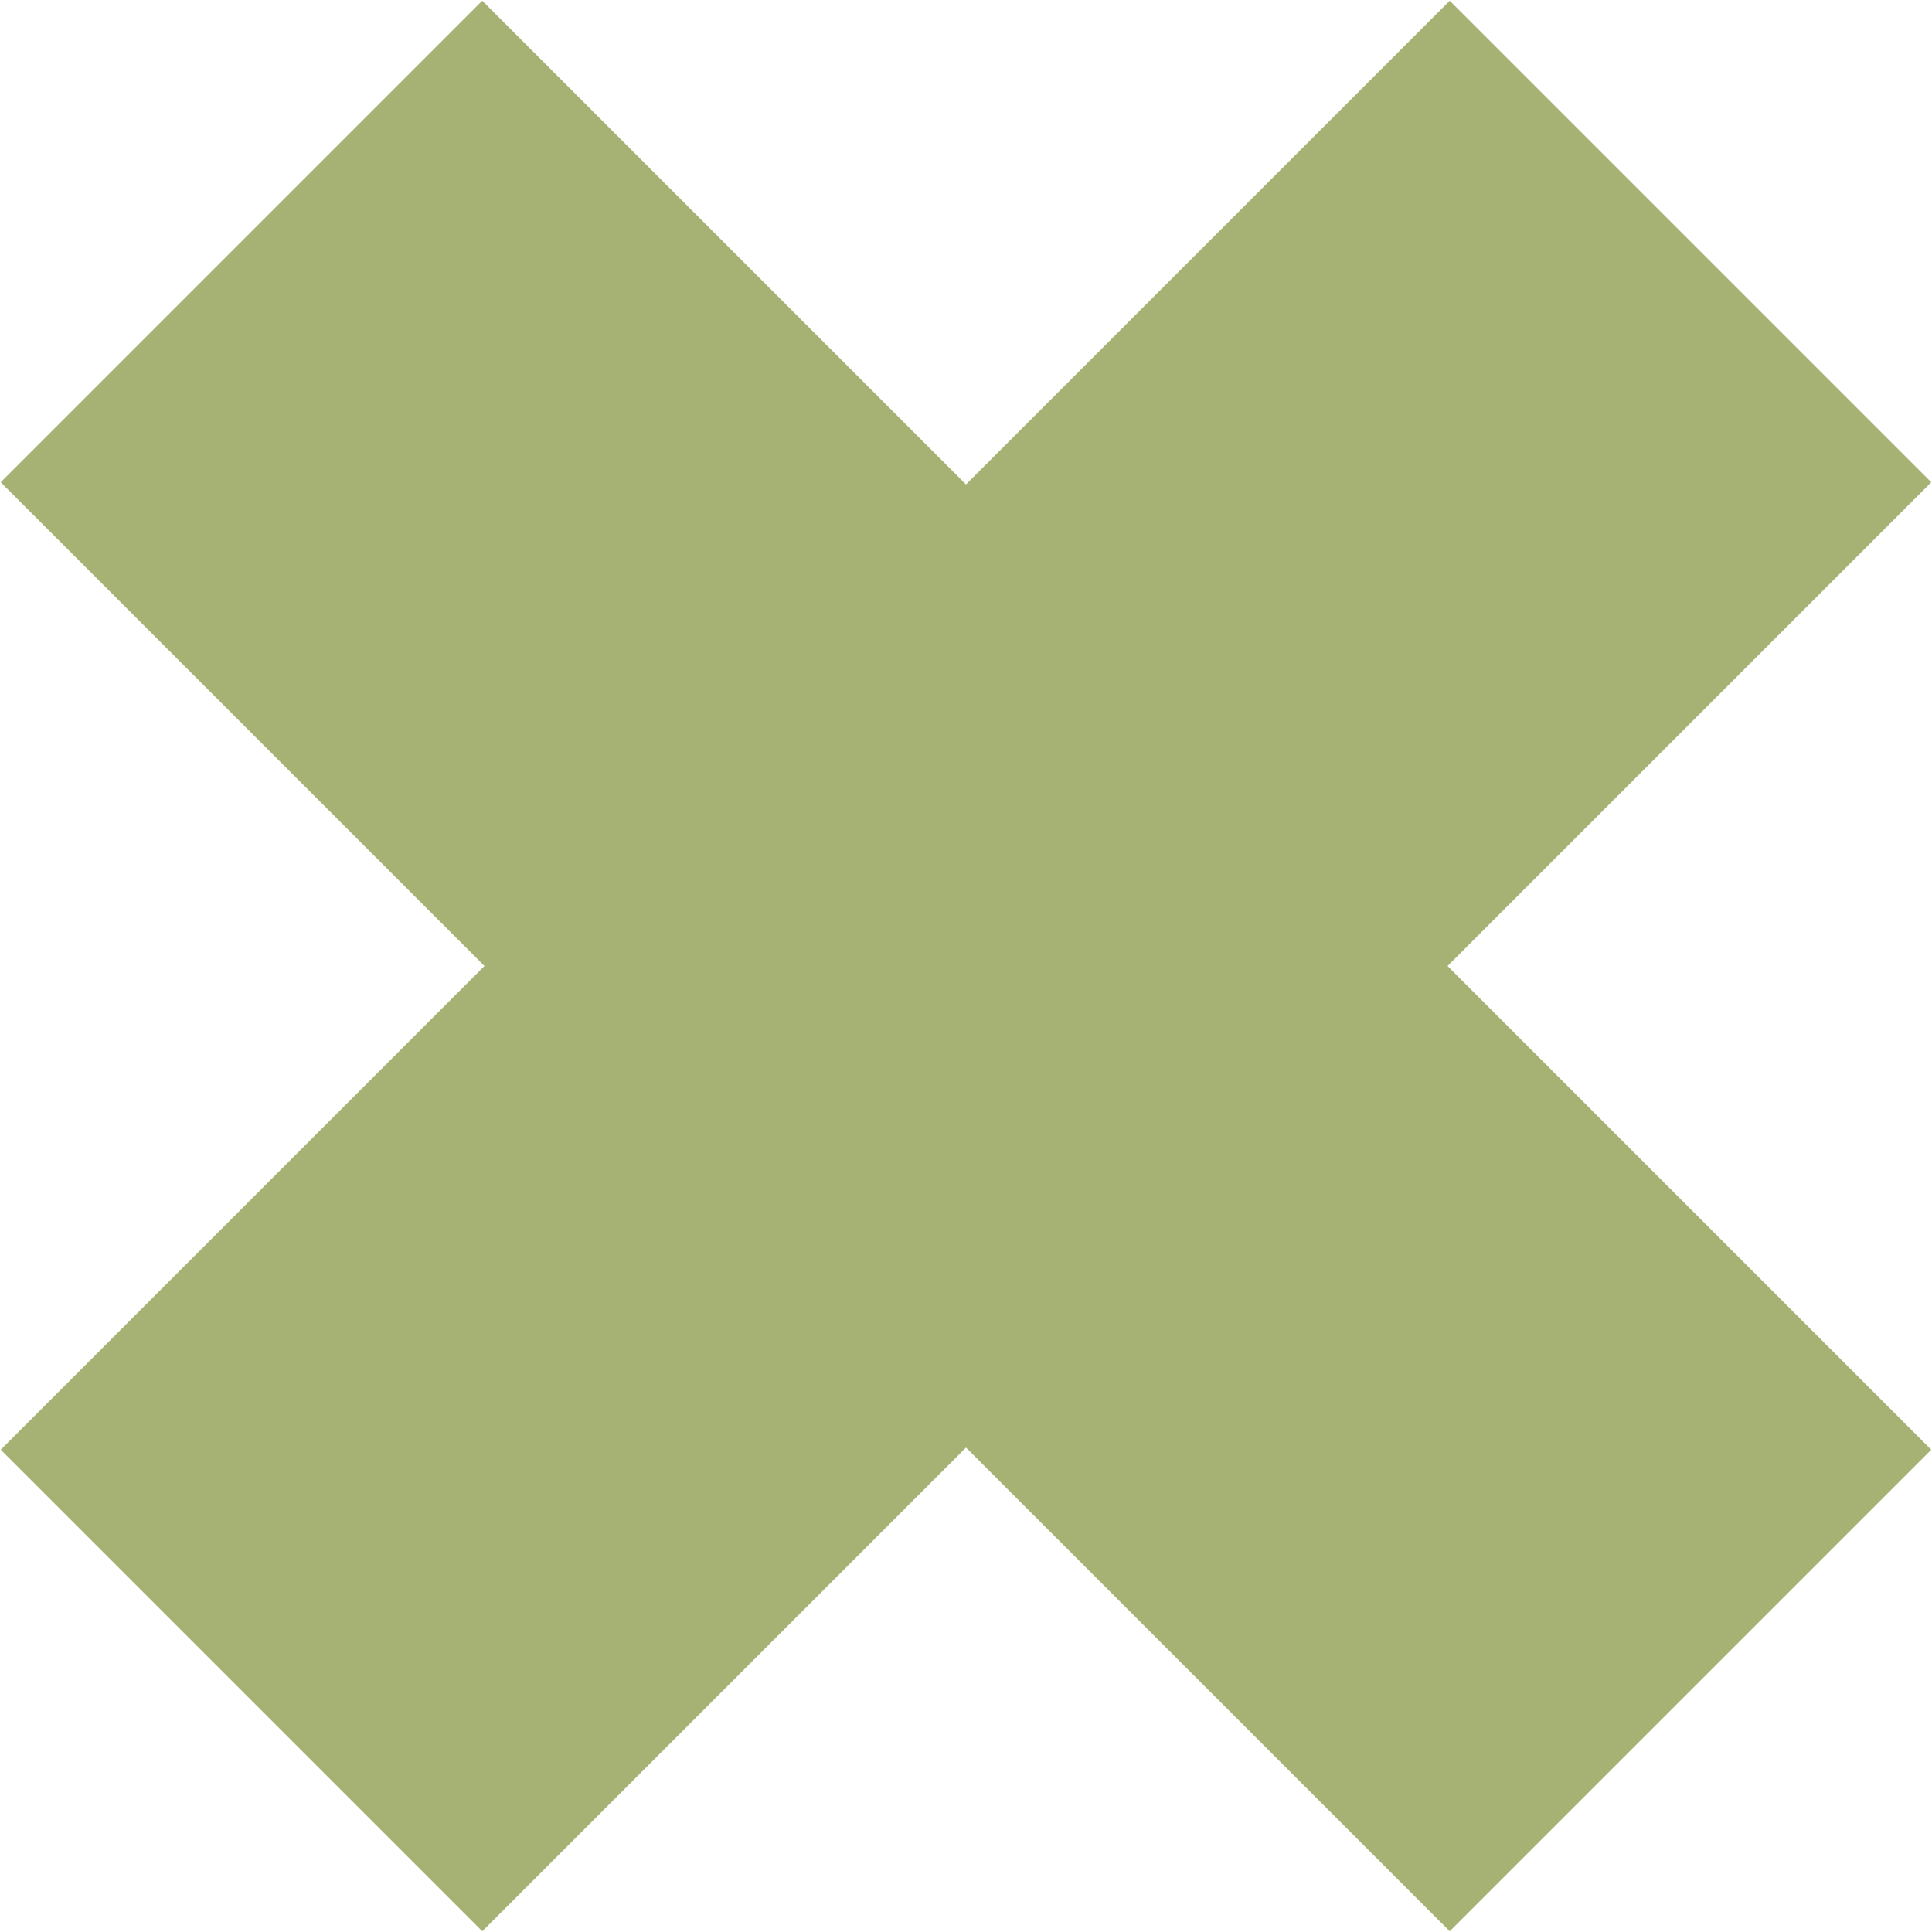
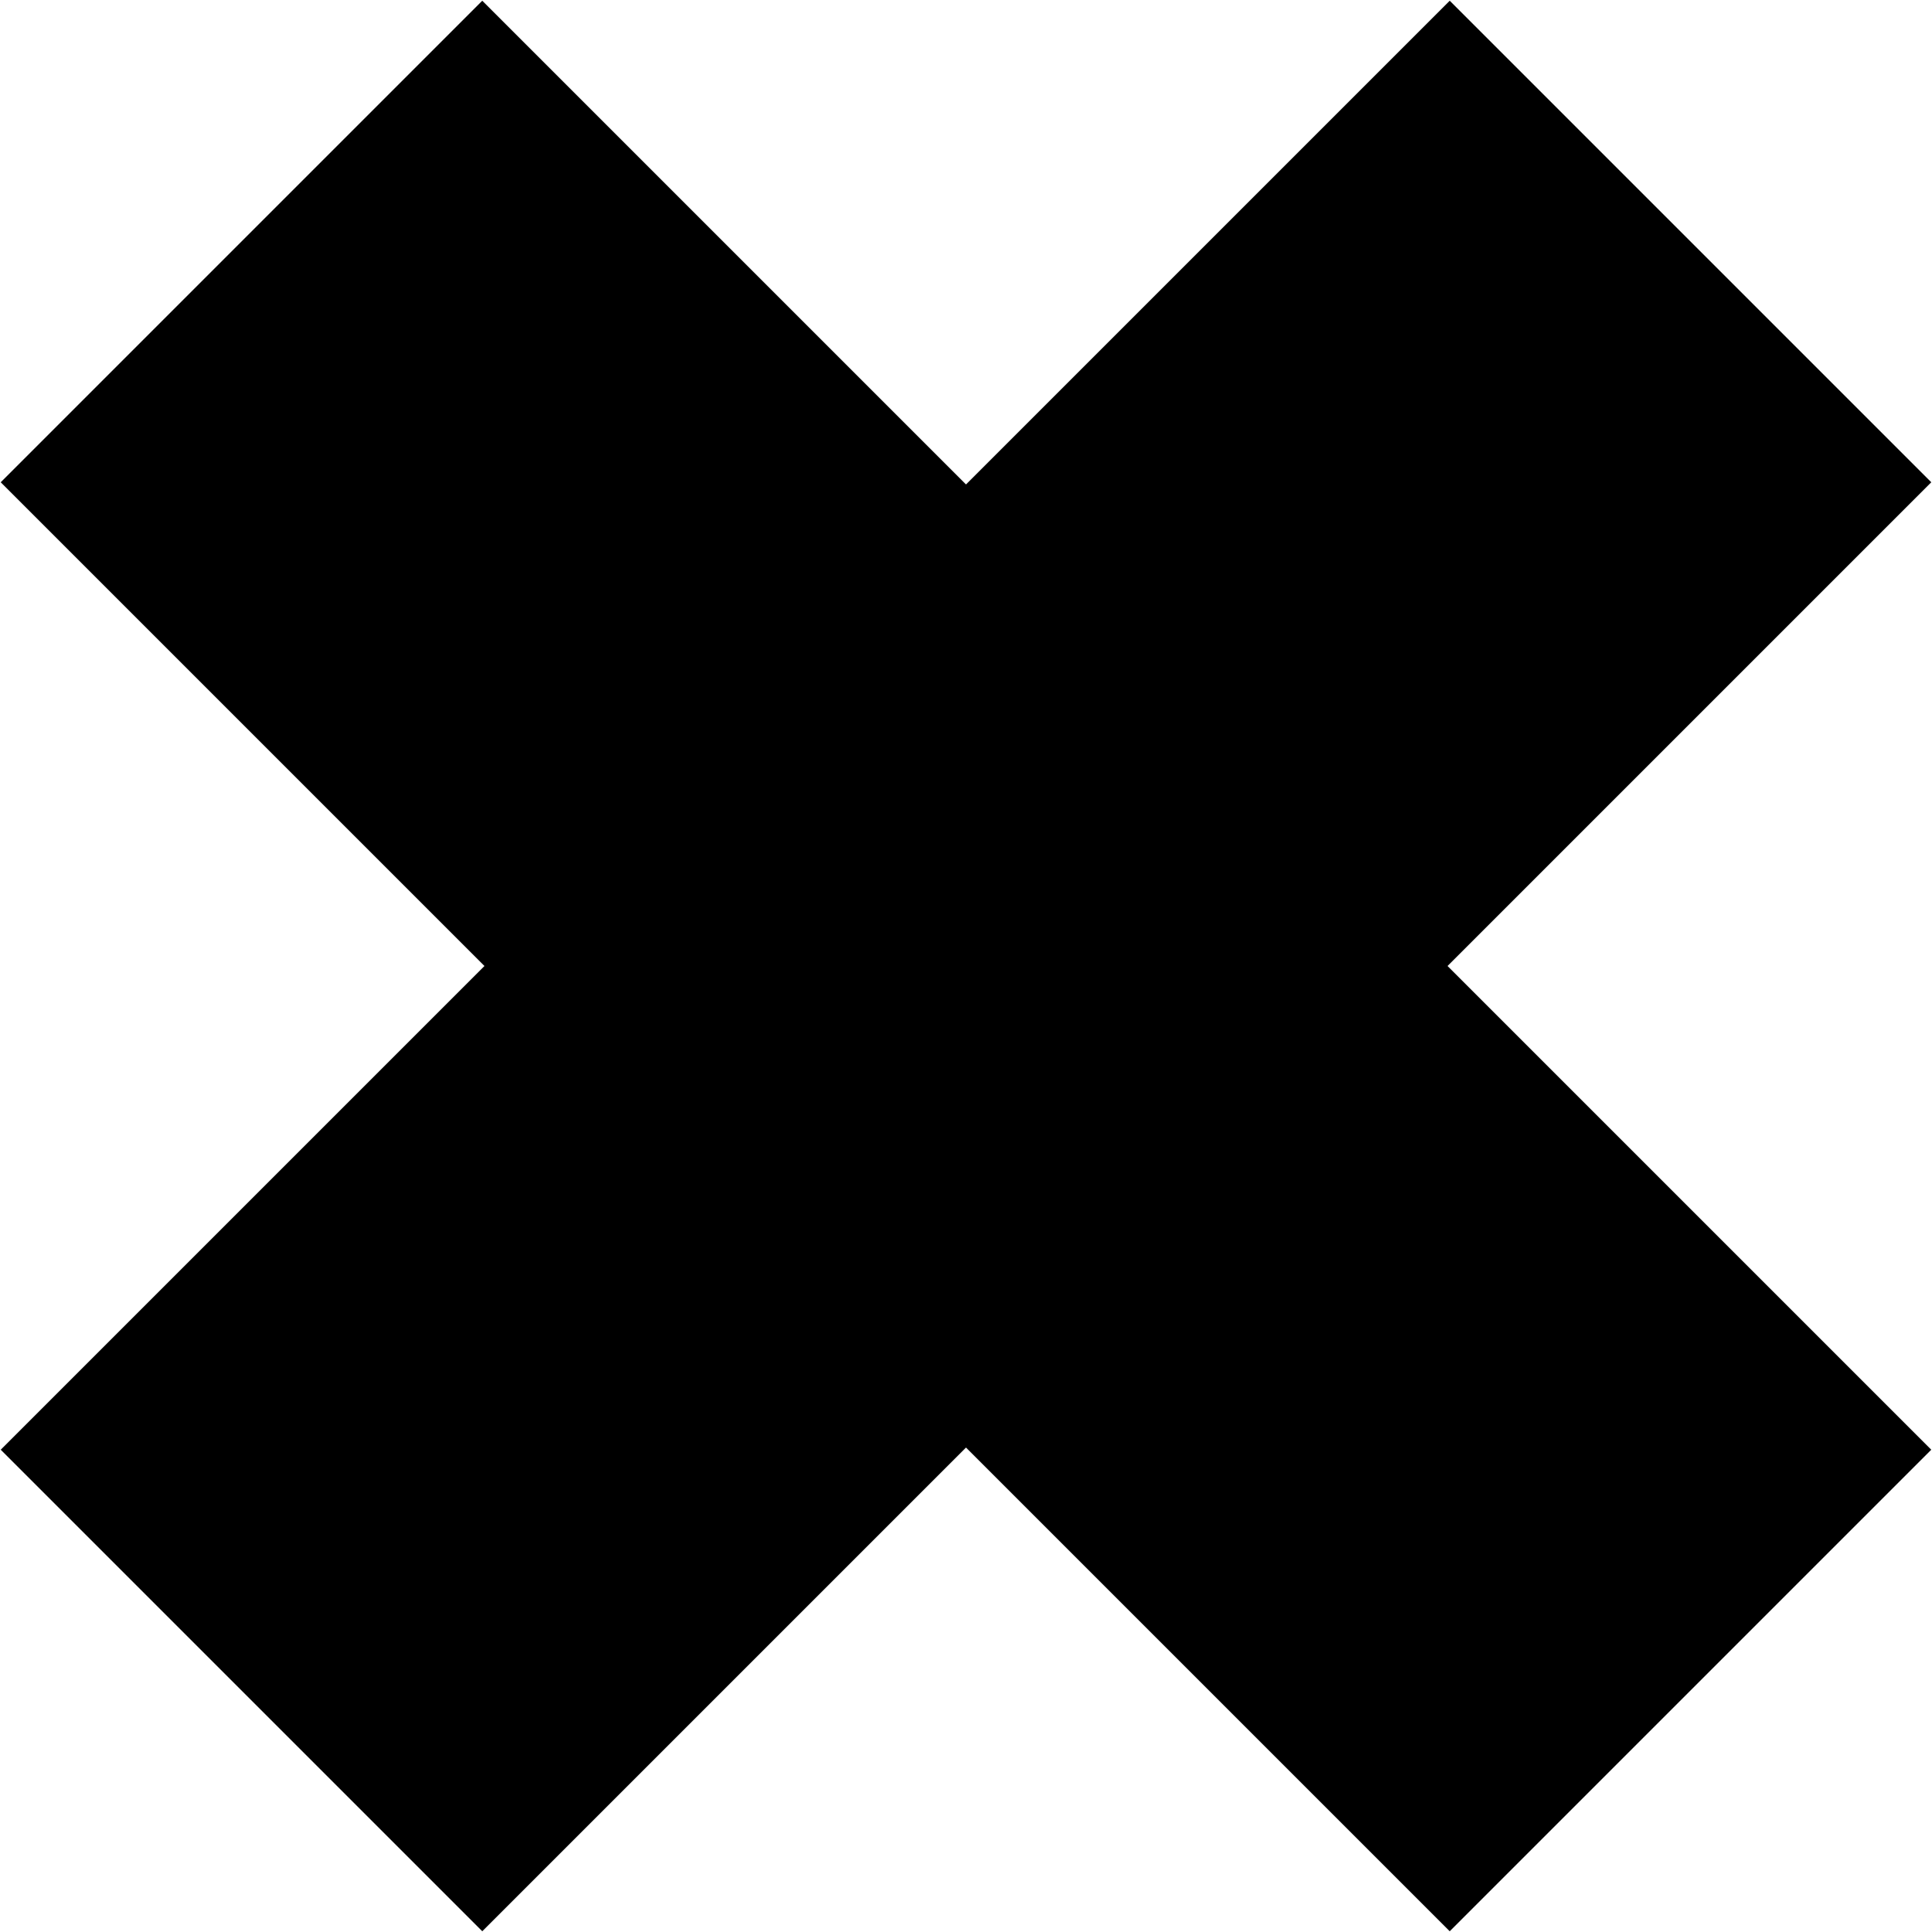
<svg xmlns="http://www.w3.org/2000/svg" width="8" height="8" viewBox="0 0 8 8" version="1.1" xml:space="preserve" style="fill-rule:evenodd;clip-rule:evenodd;stroke-linejoin:round;stroke-miterlimit:2;">
-   <path d="M4,2.006L1.997,0.003L0.003,1.997L2.006,4L0.003,6.003L1.997,7.997L4,5.994L6.003,7.997L7.997,6.003L5.994,4L7.997,1.997L6.003,0.003L4,2.006Z" style="fill:rgb(166,178,116);" />
+   <path d="M4,2.006L1.997,0.003L0.003,1.997L2.006,4L0.003,6.003L1.997,7.997L4,5.994L6.003,7.997L7.997,6.003L5.994,4L7.997,1.997L6.003,0.003L4,2.006Z" />
</svg>
